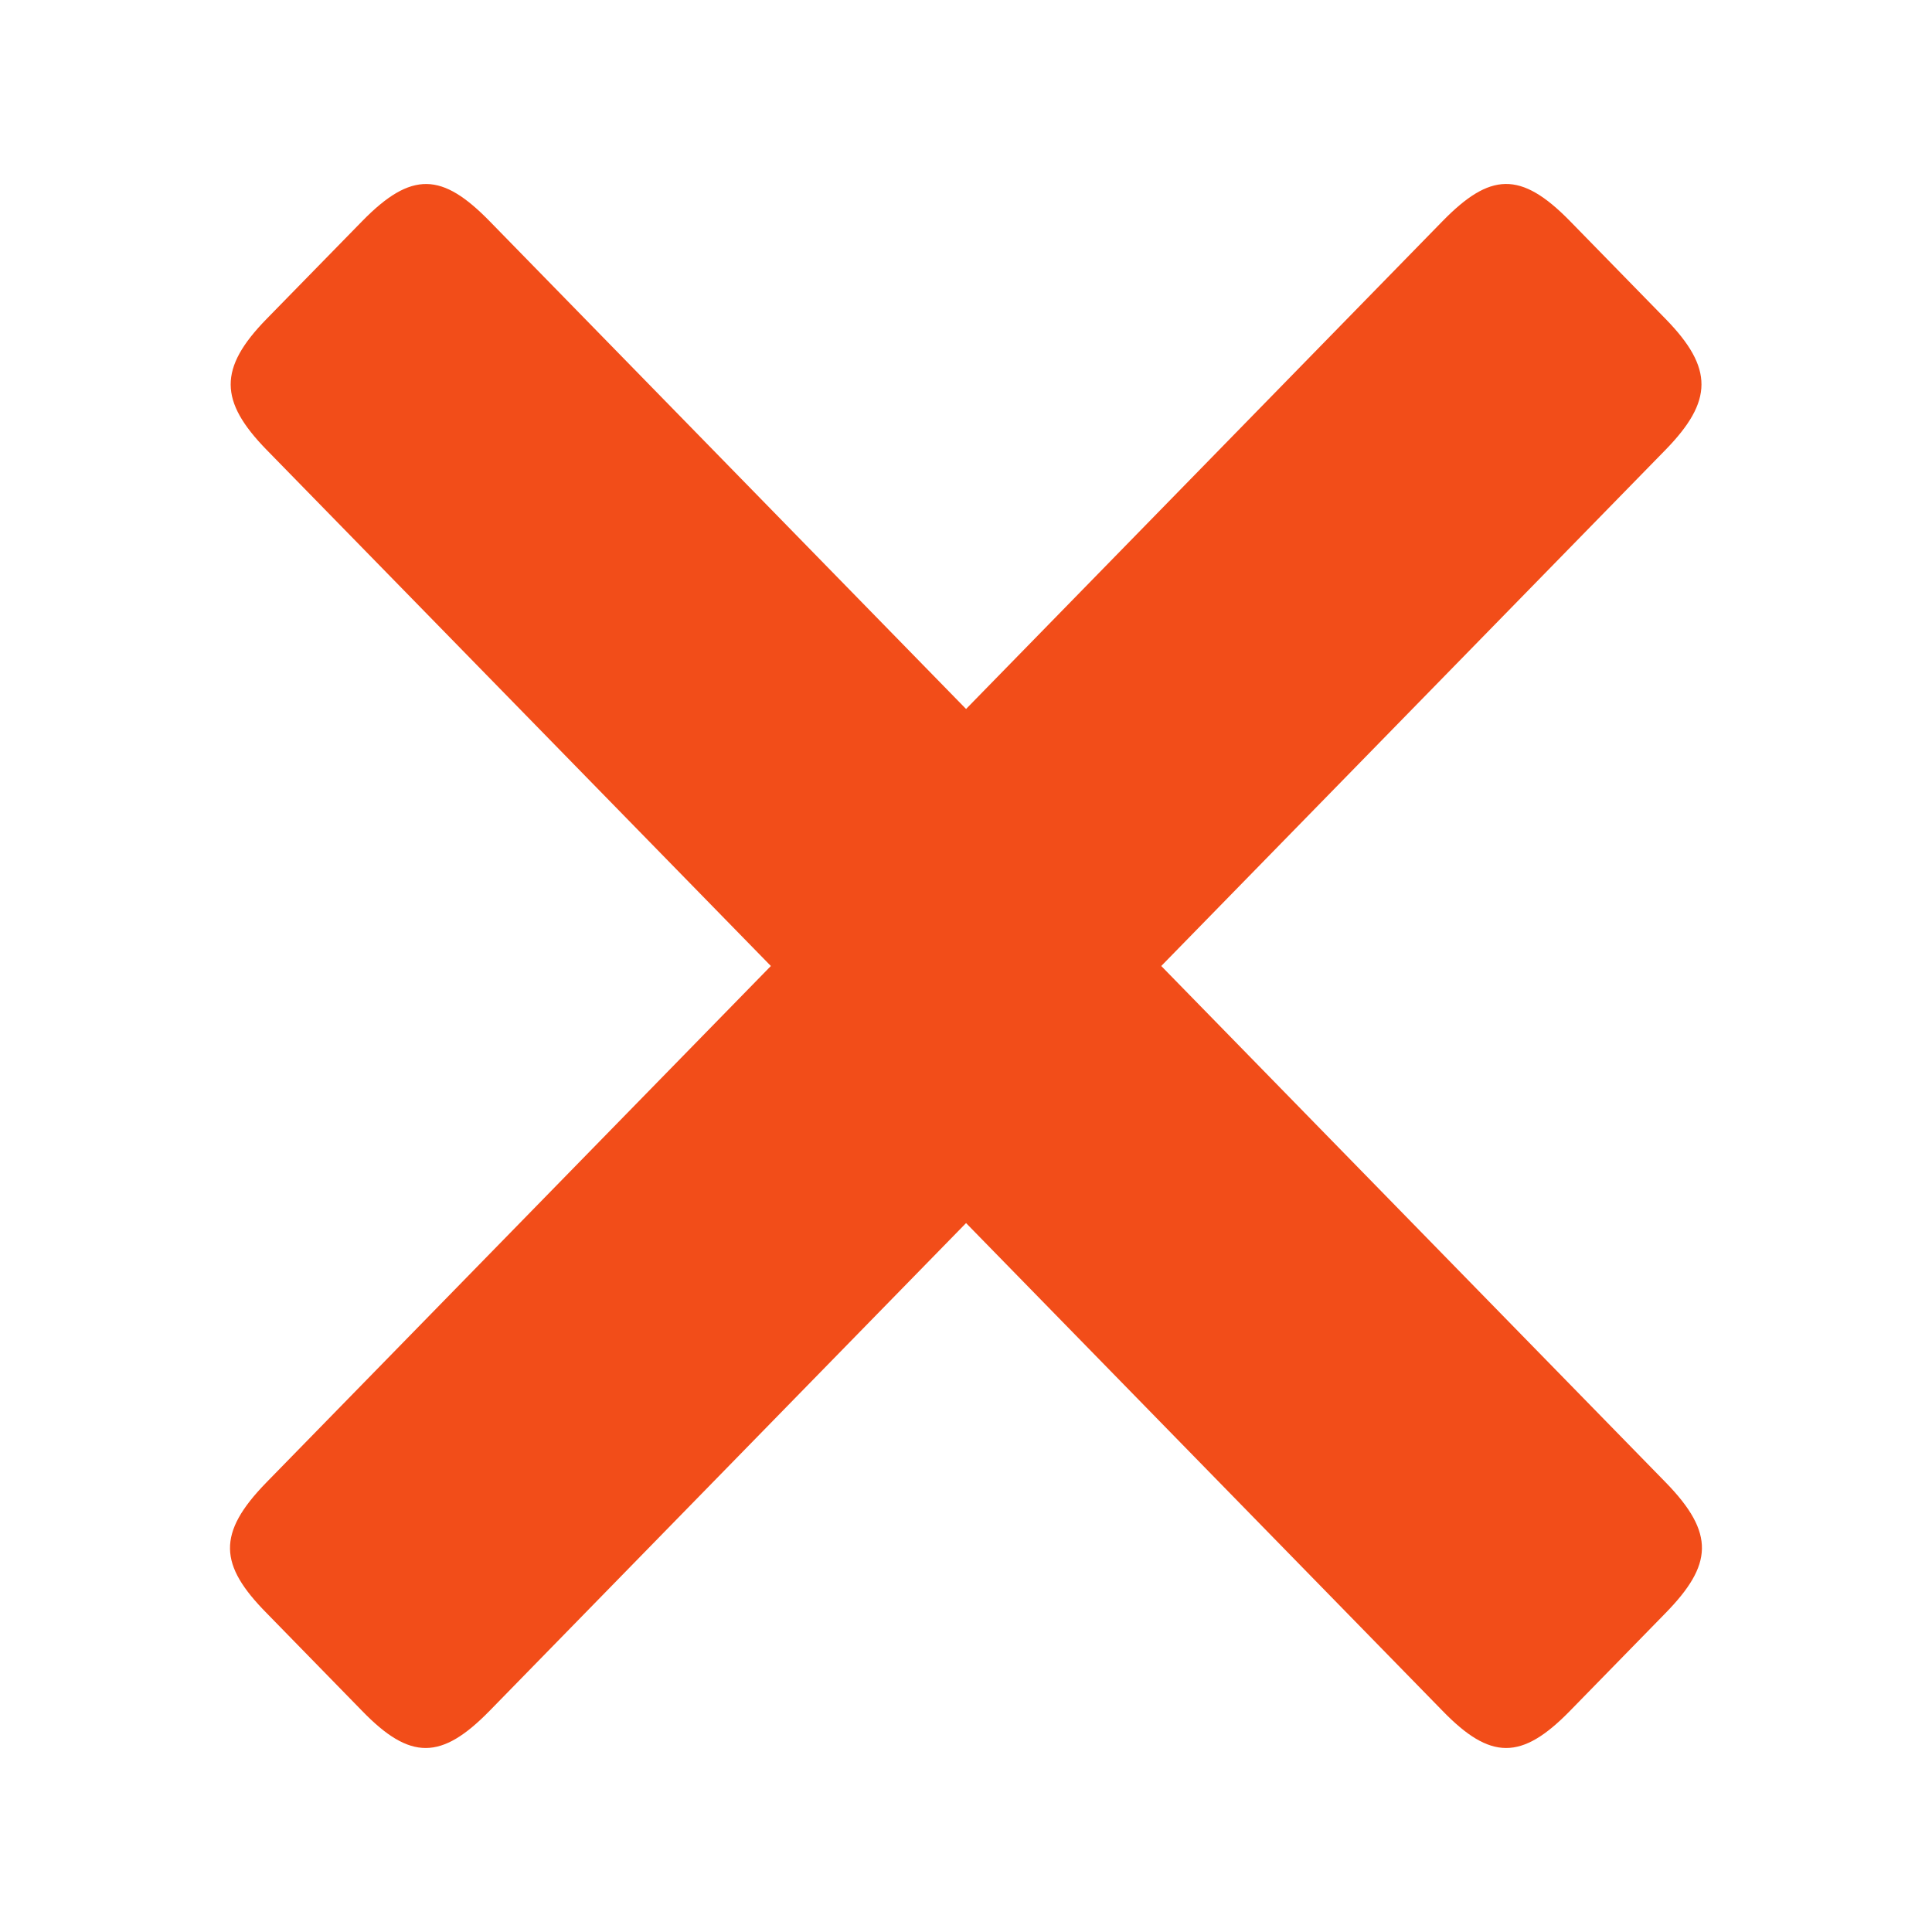
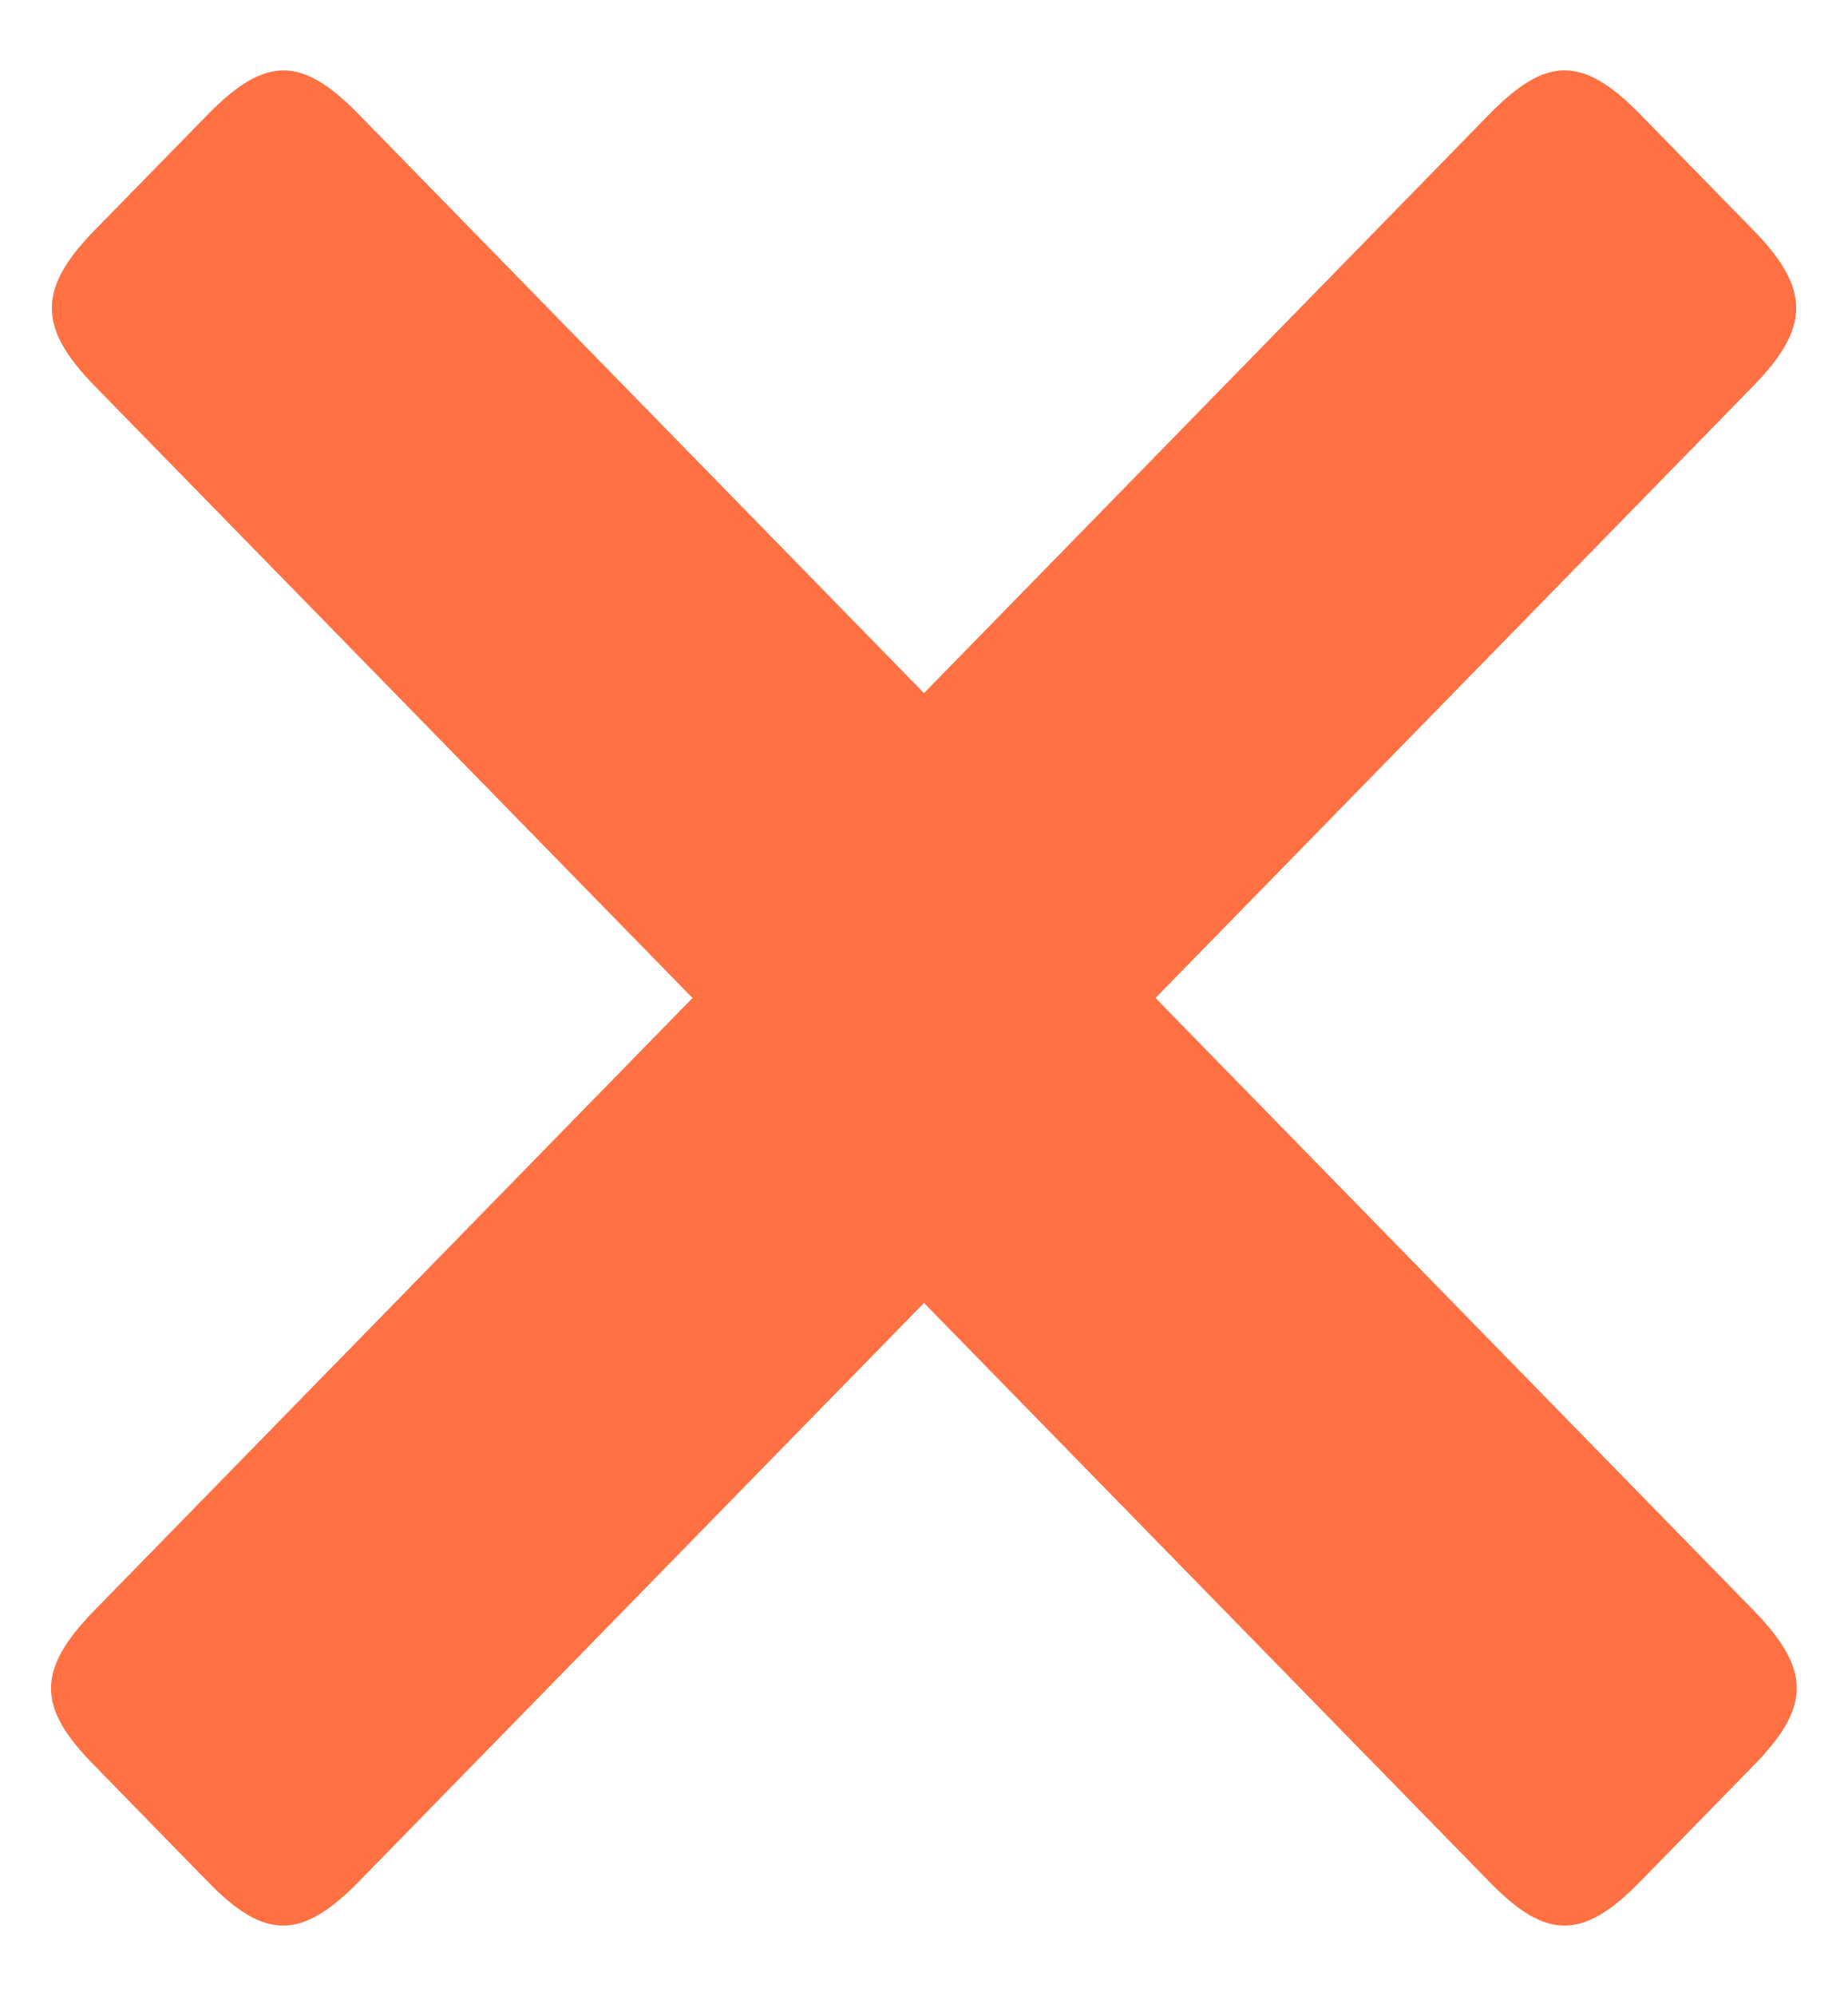
- <svg xmlns="http://www.w3.org/2000/svg" width="31" height="31" viewBox="0 0 31 31" fill="none">
-   <path fill-rule="evenodd" clip-rule="evenodd" d="M15.501 19.625L23.146 27.451C23.913 28.242 24.412 28.251 25.192 27.451L26.726 25.881C27.477 25.111 27.528 24.607 26.726 23.785L18.633 15.5L26.727 7.215C27.485 6.436 27.5 5.911 26.727 5.119L25.193 3.549C24.397 2.734 23.906 2.772 23.146 3.549L15.501 11.376L7.857 3.55C7.097 2.772 6.606 2.735 5.81 3.55L4.276 5.119C3.503 5.911 3.517 6.437 4.276 7.216L12.369 15.5L4.276 23.785C3.474 24.607 3.517 25.111 4.276 25.881L5.809 27.451C6.583 28.251 7.082 28.242 7.856 27.451L15.501 19.625Z" fill="#F24D19" />
+ <svg xmlns="http://www.w3.org/2000/svg" width="25" height="27" viewBox="0 0 25 27" fill="none">
+   <path fill-rule="evenodd" clip-rule="evenodd" d="M12.501 17.625L20.146 25.451C20.913 26.242 21.412 26.251 22.192 25.451L23.726 23.881C24.477 23.111 24.528 22.607 23.726 21.785L15.633 13.5L23.727 5.215C24.485 4.436 24.5 3.911 23.727 3.119L22.193 1.549C21.397 0.734 20.906 0.772 20.146 1.549L12.501 9.376L4.857 1.55C4.097 0.772 3.606 0.735 2.81 1.55L1.276 3.119C0.503 3.911 0.517 4.437 1.276 5.216L9.369 13.5L1.276 21.785C0.474 22.607 0.517 23.111 1.276 23.881L2.809 25.451C3.583 26.251 4.082 26.242 4.856 25.451L12.501 17.625Z" fill="#FF7043" />
</svg>
